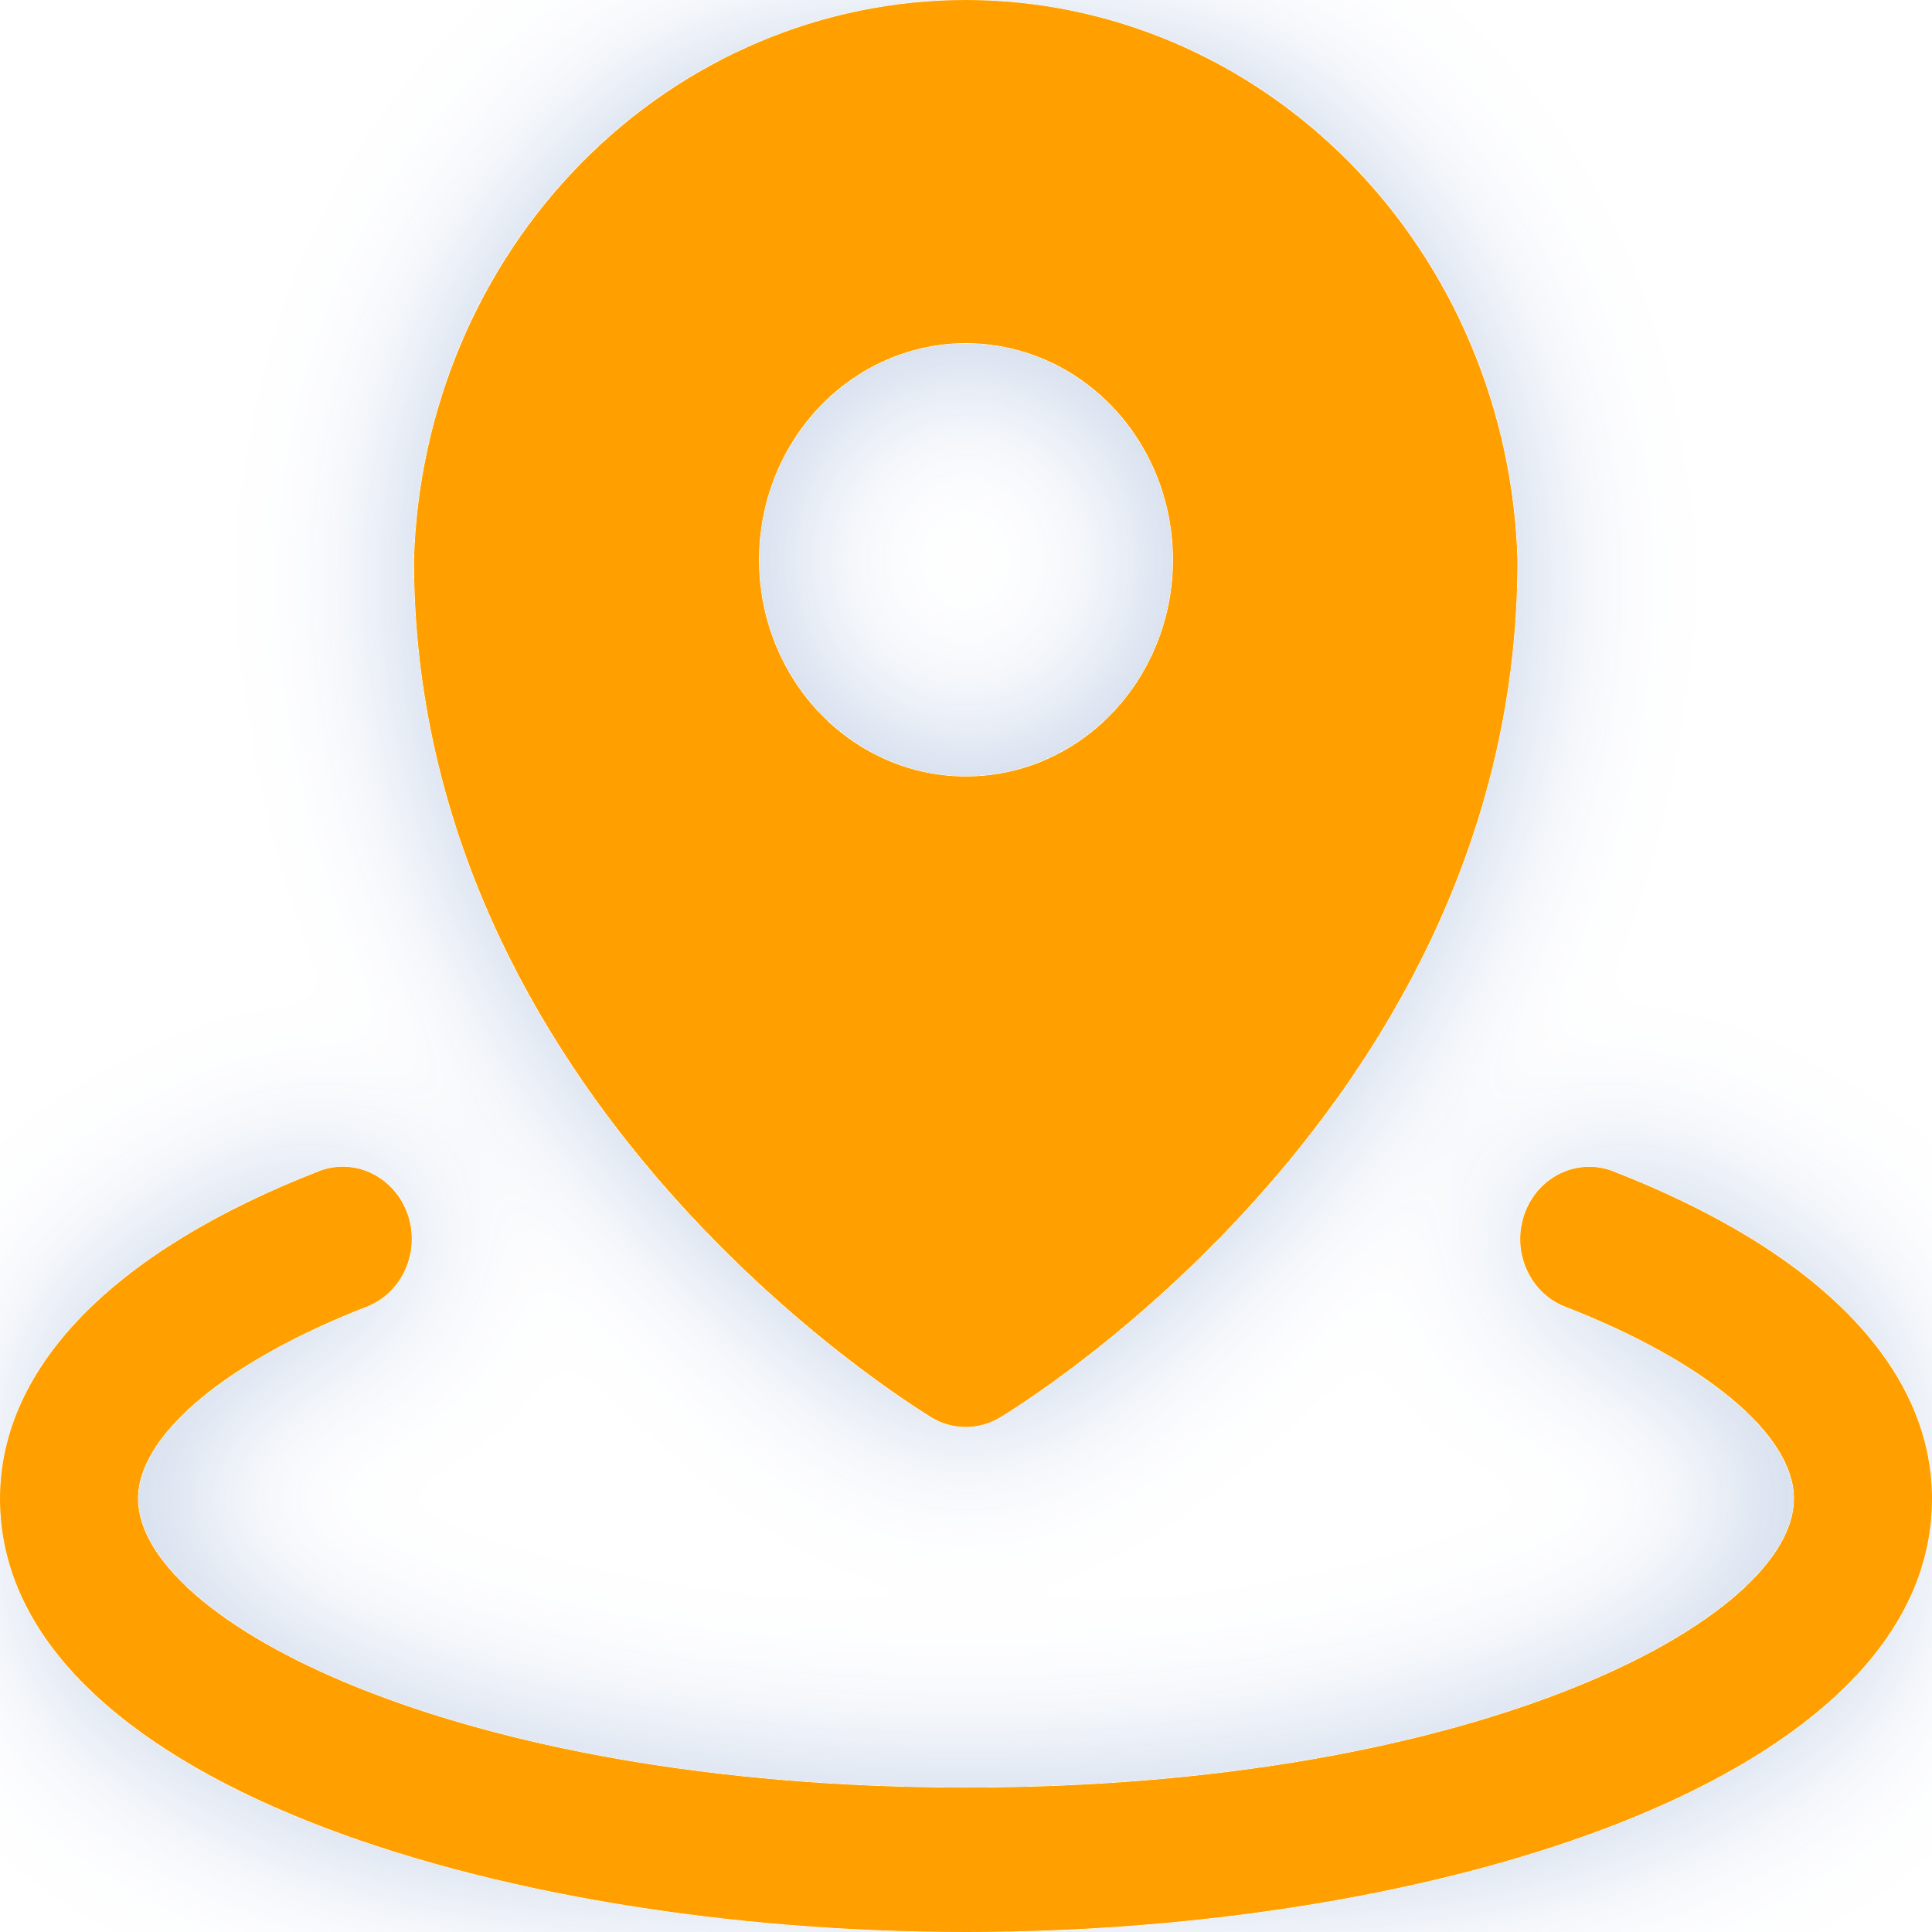
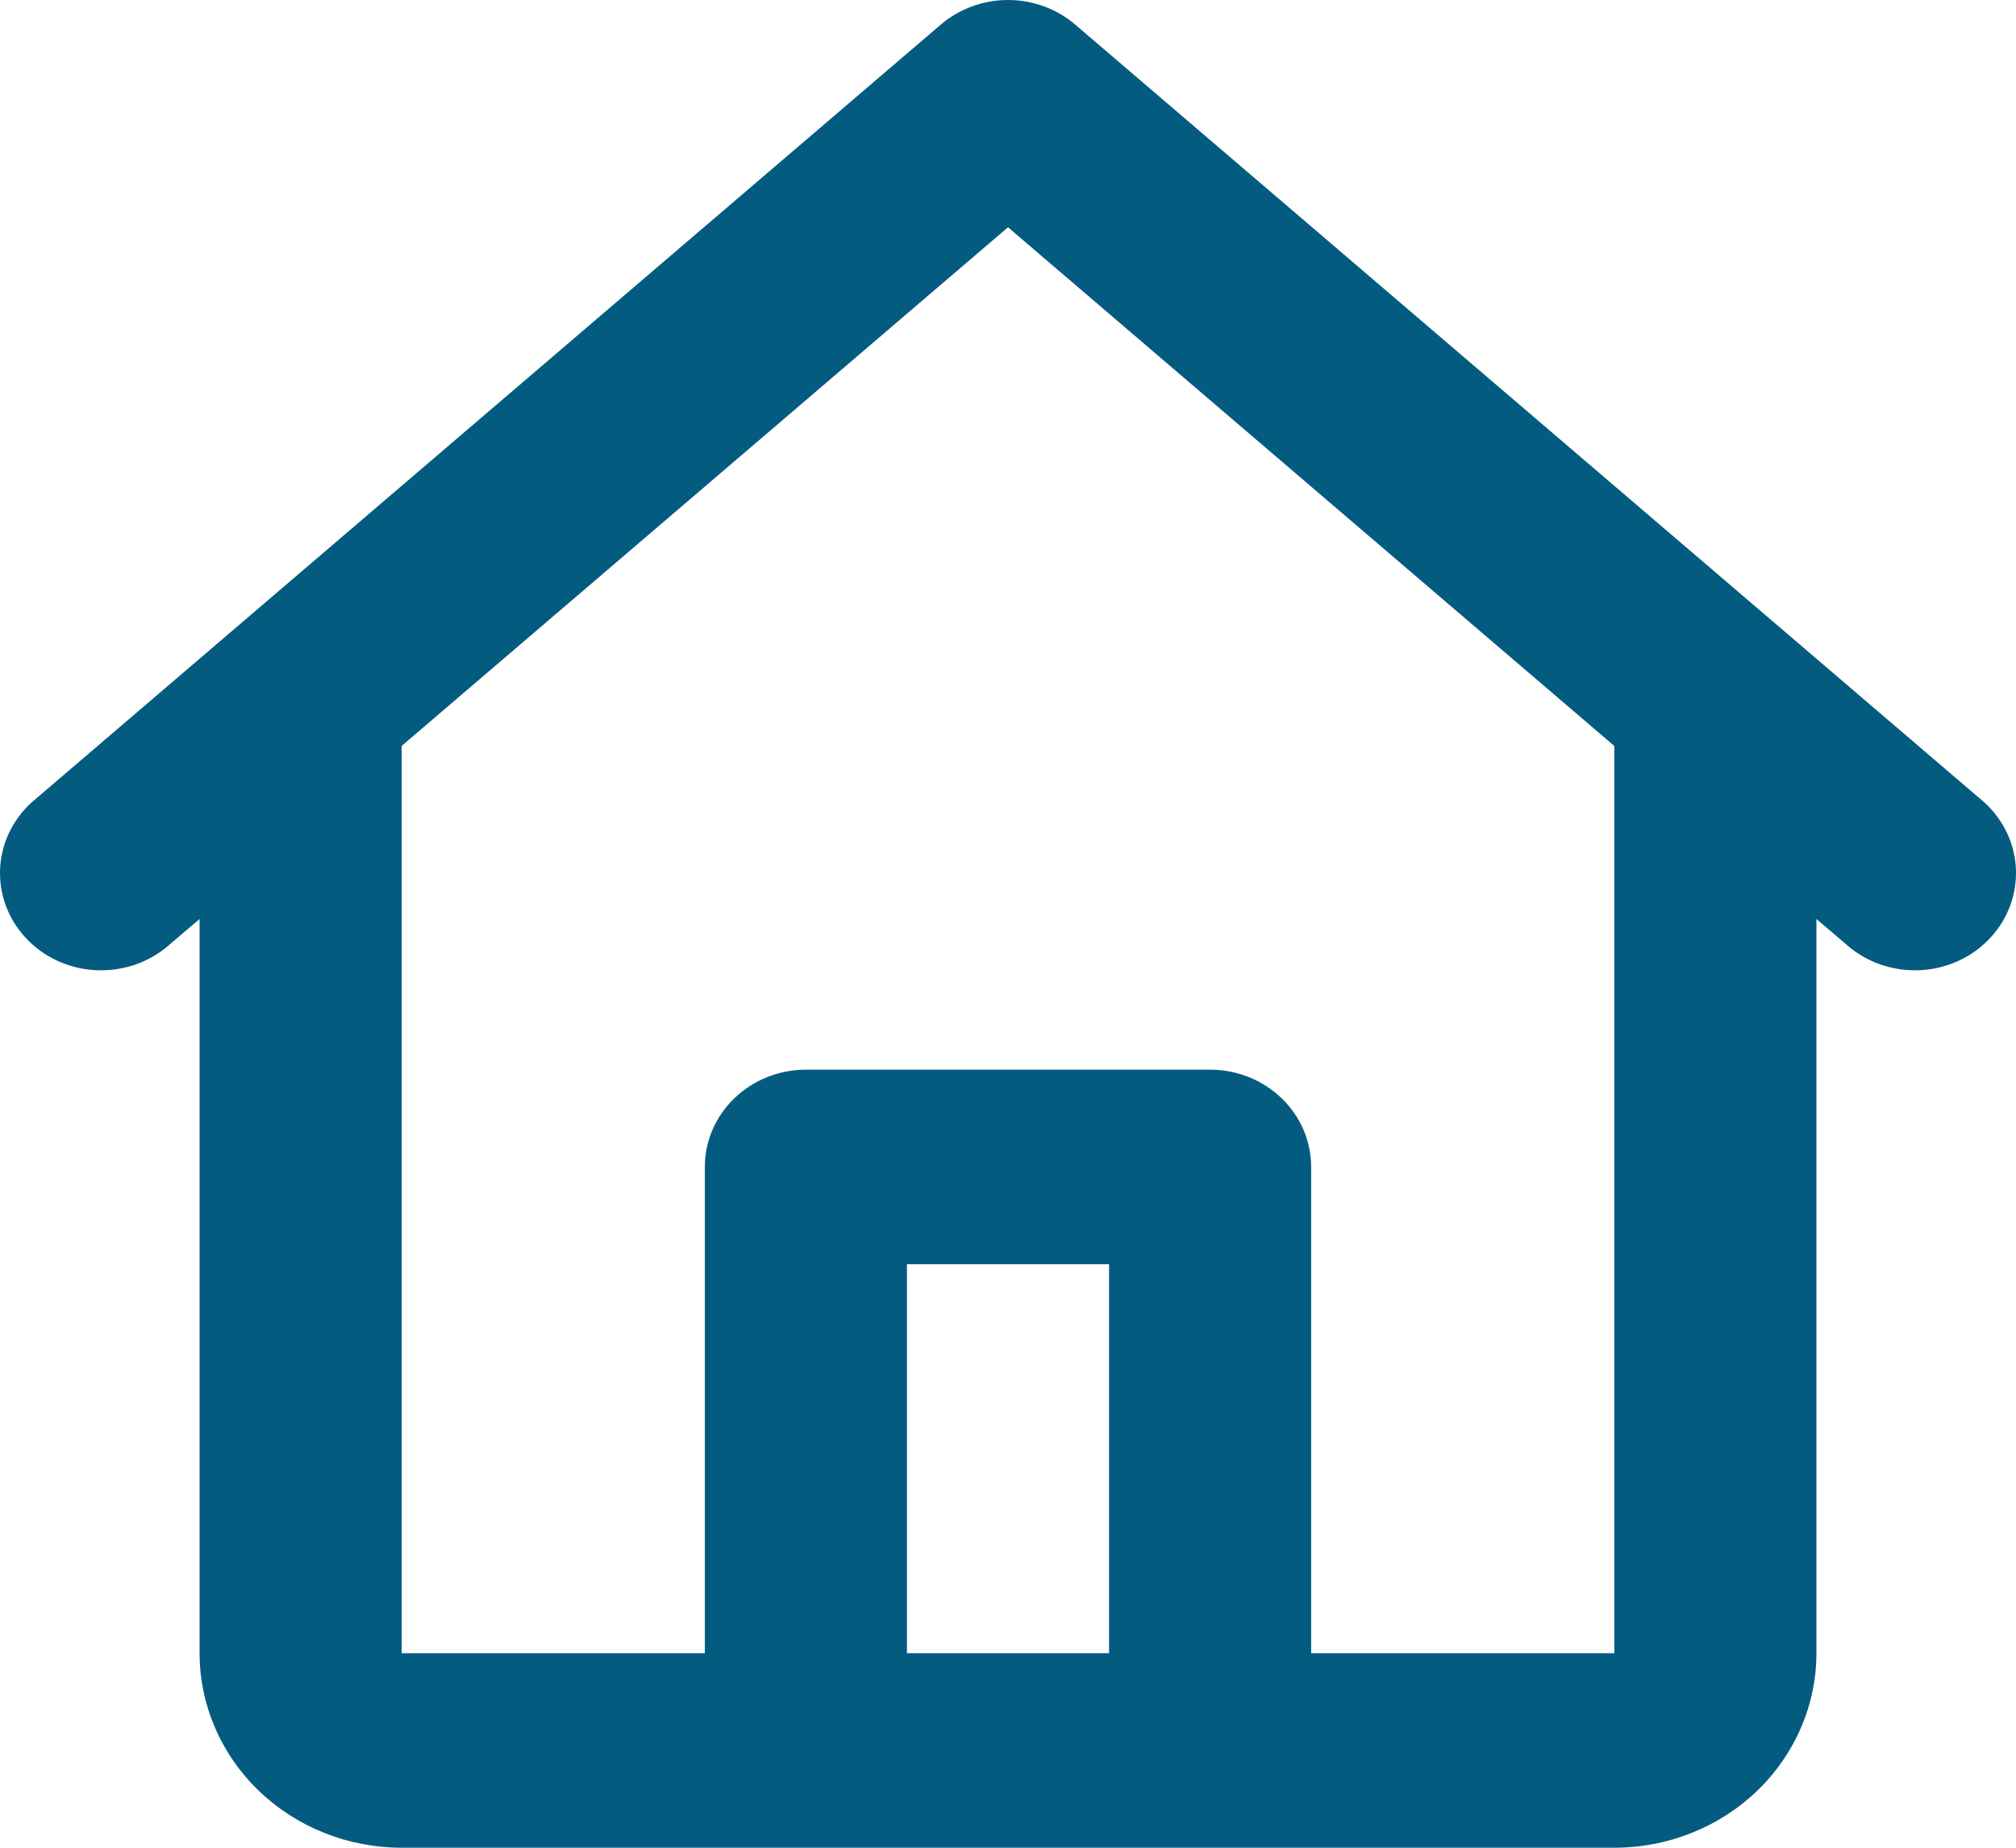
- <svg xmlns="http://www.w3.org/2000/svg" width="32" height="32" viewBox="0 0 32 32" fill="none">
-   <g filter="url(#filter0_d_1122_1044)">
-     <path d="M15.429 23.477C15.601 23.581 15.797 23.635 15.996 23.635C16.195 23.635 16.39 23.581 16.563 23.477C16.913 23.266 25.134 18.244 25.134 9.28C25.062 6.794 24.069 4.435 22.363 2.703C20.658 0.97 18.375 0.001 15.999 7.31749e-07C13.623 -0.001 11.339 0.967 9.633 2.697C7.926 4.428 6.931 6.787 6.857 9.273C6.857 18.244 15.083 23.259 15.429 23.477ZM16 5.684C16.678 5.684 17.341 5.895 17.905 6.289C18.469 6.683 18.908 7.244 19.168 7.899C19.427 8.555 19.495 9.277 19.363 9.973C19.23 10.669 18.904 11.308 18.424 11.81C17.945 12.312 17.334 12.654 16.669 12.792C16.004 12.931 15.314 12.86 14.688 12.588C14.062 12.316 13.526 11.857 13.149 11.266C12.773 10.676 12.571 9.982 12.571 9.273C12.571 8.321 12.933 7.408 13.576 6.735C14.219 6.062 15.091 5.684 16 5.684ZM32 24.823C32 29.485 23.756 32 16 32C8.244 32 0 29.485 0 24.823C0 22.641 1.889 20.71 5.319 19.385C5.6 19.288 5.906 19.308 6.173 19.443C6.44 19.578 6.647 19.815 6.749 20.106C6.852 20.397 6.843 20.718 6.723 21.002C6.604 21.286 6.384 21.51 6.11 21.628C3.751 22.541 2.286 23.764 2.286 24.823C2.286 26.821 7.503 29.608 16 29.608C24.497 29.608 29.714 26.821 29.714 24.823C29.714 23.764 28.249 22.541 25.89 21.629C25.616 21.512 25.396 21.287 25.277 21.004C25.157 20.72 25.148 20.399 25.251 20.108C25.354 19.817 25.56 19.579 25.827 19.445C26.094 19.31 26.4 19.289 26.681 19.386C30.111 20.71 32 22.641 32 24.823Z" fill="#FFA000" />
-   </g>
-   <defs>
-     <filter id="filter0_d_1122_1044" x="-2.7" y="-2.7" width="37.4" height="37.4" filterUnits="userSpaceOnUse" color-interpolation-filters="sRGB">
-       <feFlood flood-opacity="0" result="BackgroundImageFix" />
-       <feColorMatrix in="SourceAlpha" type="matrix" values="0 0 0 0 0 0 0 0 0 0 0 0 0 0 0 0 0 0 127 0" result="hardAlpha" />
-       <feOffset />
-       <feGaussianBlur stdDeviation="1.35" />
-       <feComposite in2="hardAlpha" operator="out" />
-       <feColorMatrix type="matrix" values="0 0 0 0 0.165 0 0 0 0 0.353 0 0 0 0 0.663 0 0 0 0.3 0" />
-       <feBlend mode="normal" in2="BackgroundImageFix" result="effect1_dropShadow_1122_1044" />
-       <feBlend mode="normal" in="SourceGraphic" in2="effect1_dropShadow_1122_1044" result="shape" />
-     </filter>
-   </defs>
+ <svg xmlns="http://www.w3.org/2000/svg" width="24" height="22" viewBox="0 0 24 22" fill="none">
+   <path d="M11.201 0.292C11.421 0.104 11.706 0 12 0C12.294 0 12.579 0.104 12.799 0.292L23.626 9.556C23.852 9.763 23.986 10.046 23.999 10.346C24.012 10.646 23.904 10.94 23.696 11.164C23.489 11.389 23.199 11.527 22.887 11.55C22.576 11.572 22.268 11.478 22.028 11.286L21.624 10.942V19.684C21.624 20.298 21.37 20.887 20.919 21.322C20.468 21.756 19.856 22 19.218 22H4.782C4.144 22 3.532 21.756 3.081 21.322C2.63 20.887 2.376 20.298 2.376 19.684V10.942L1.972 11.286C1.732 11.478 1.424 11.572 1.112 11.55C0.801 11.527 0.511 11.389 0.304 11.164C0.096 10.94 -0.012 10.646 0.001 10.346C0.014 10.046 0.148 9.763 0.374 9.556L11.201 0.292ZM4.782 8.881V19.684H8.391V13.894C8.391 13.587 8.518 13.293 8.743 13.076C8.969 12.858 9.275 12.736 9.594 12.736H14.406C14.725 12.736 15.031 12.858 15.257 13.076C15.482 13.293 15.609 13.587 15.609 13.894V19.684H19.218V8.882L12 2.706L4.782 8.881ZM13.203 19.684V15.052H10.797V19.684H13.203Z" fill="#045B80" />
</svg>
